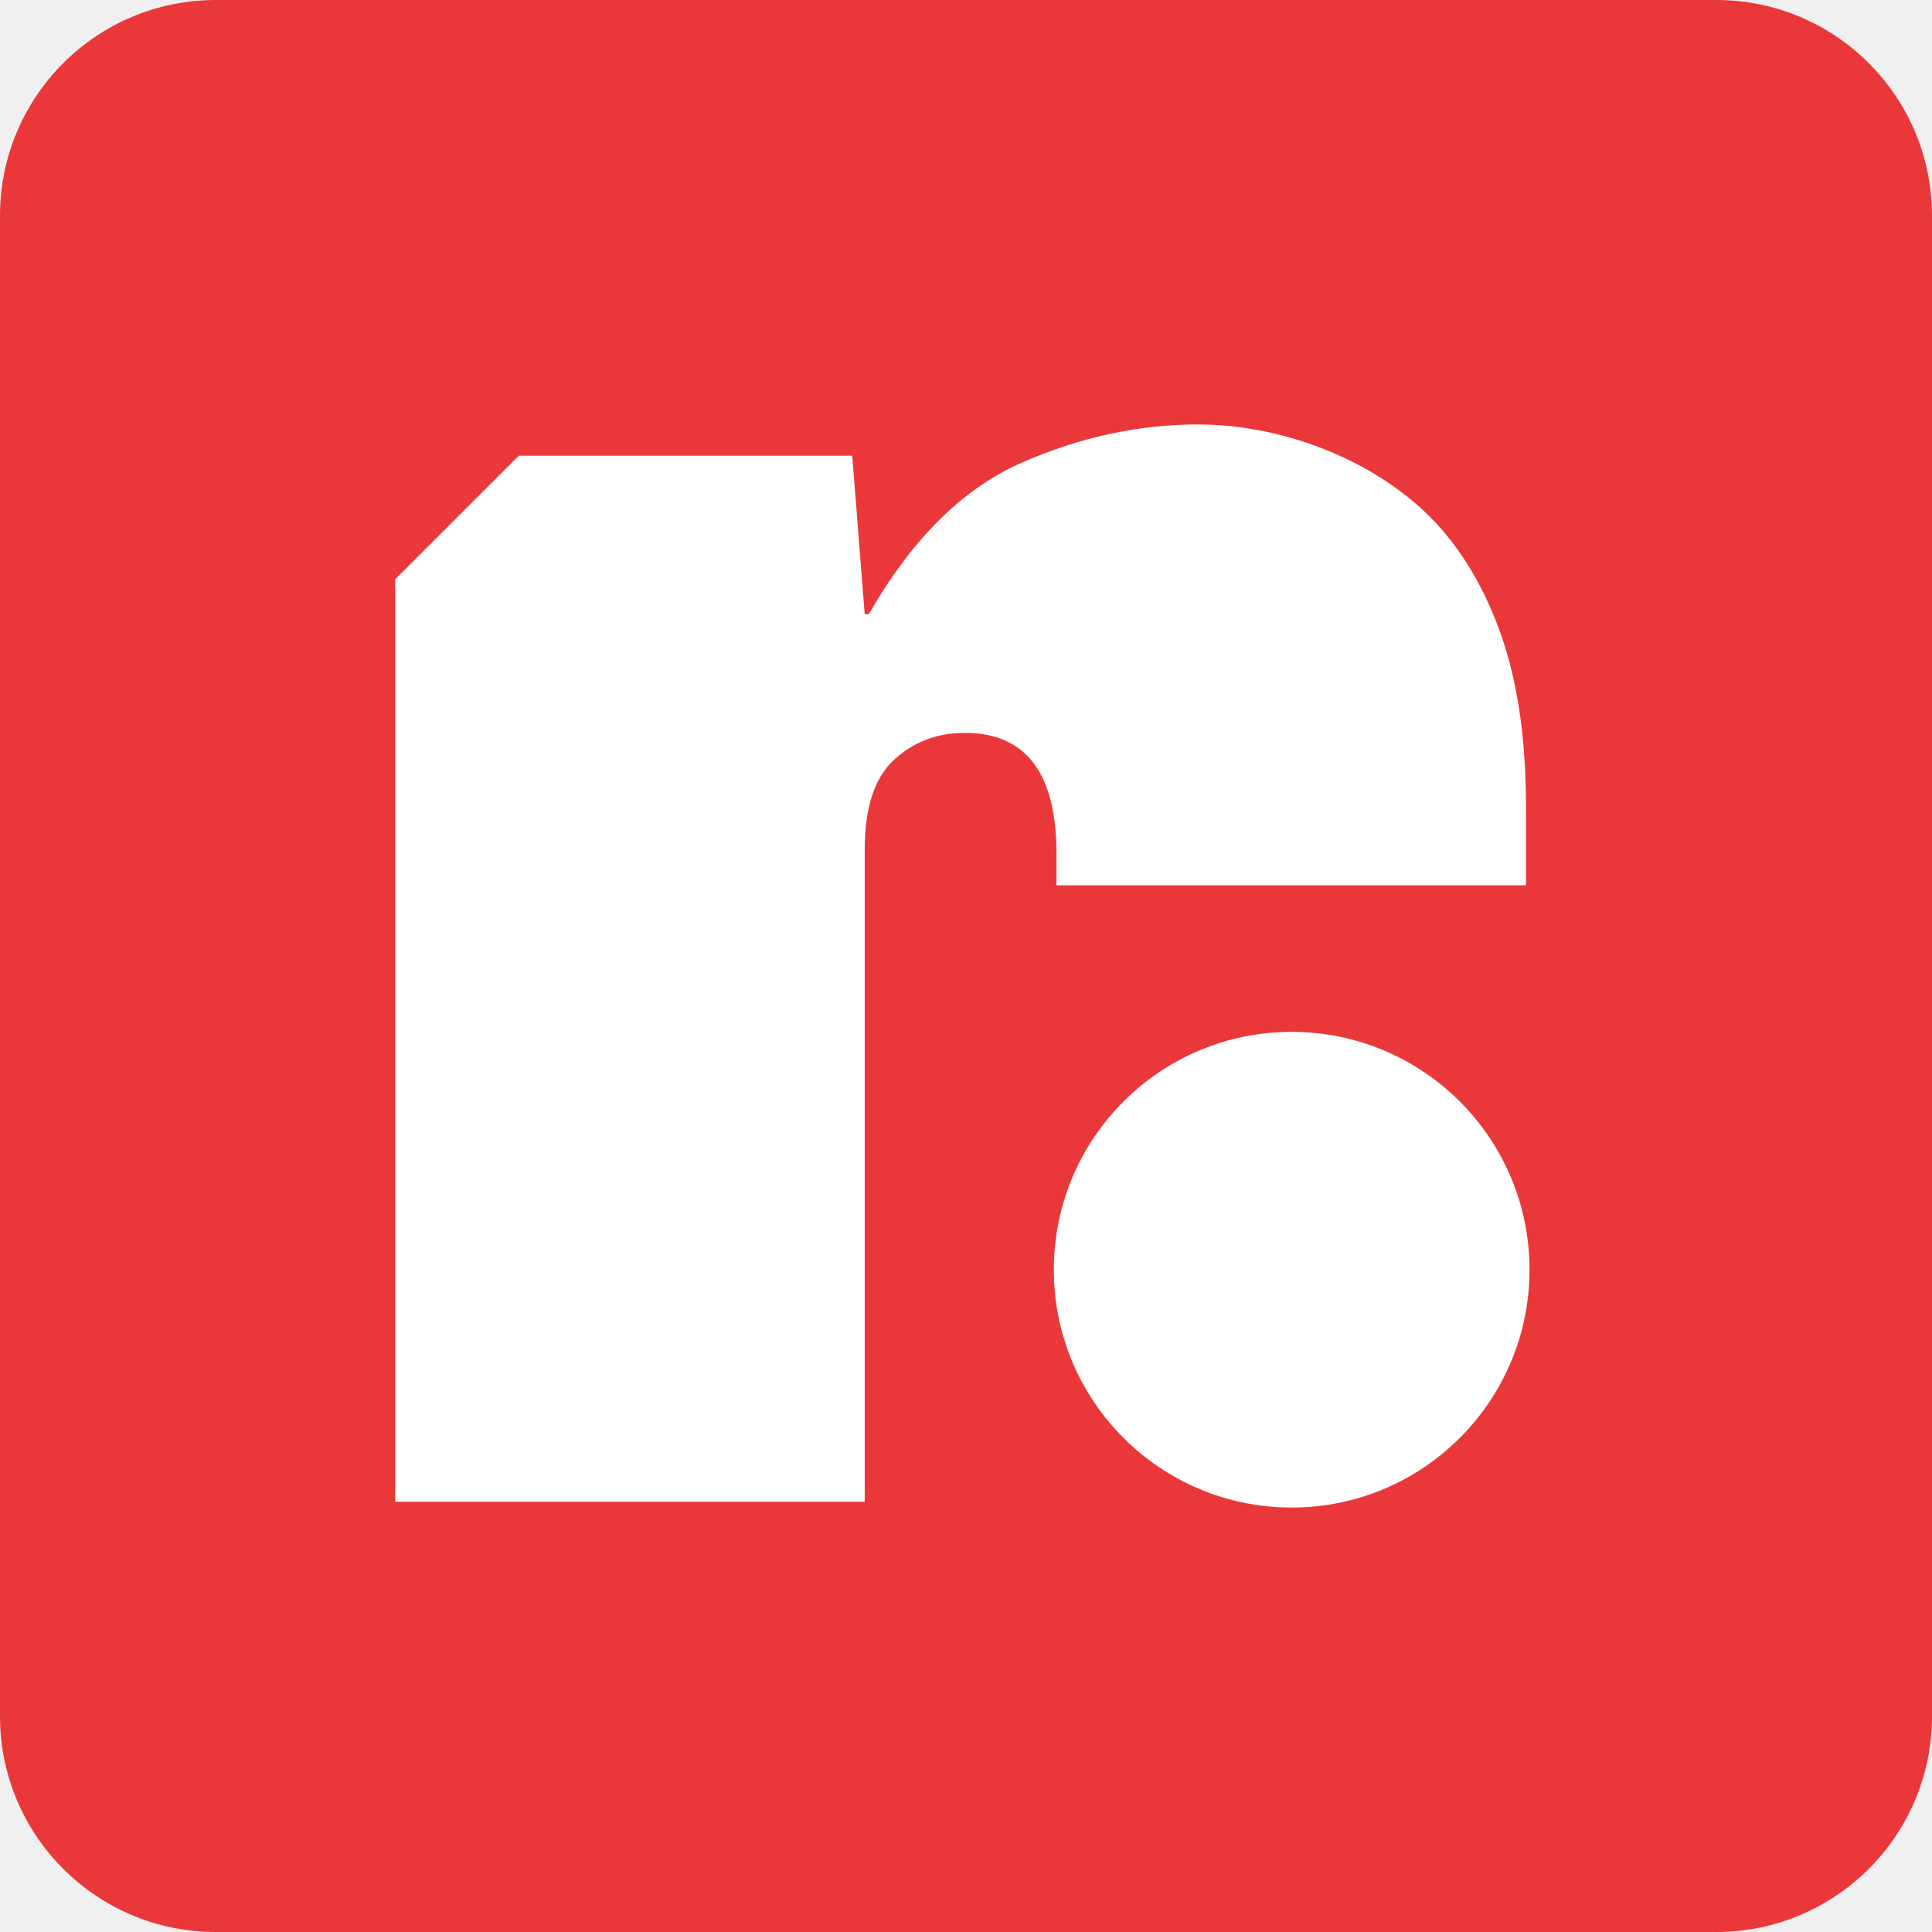
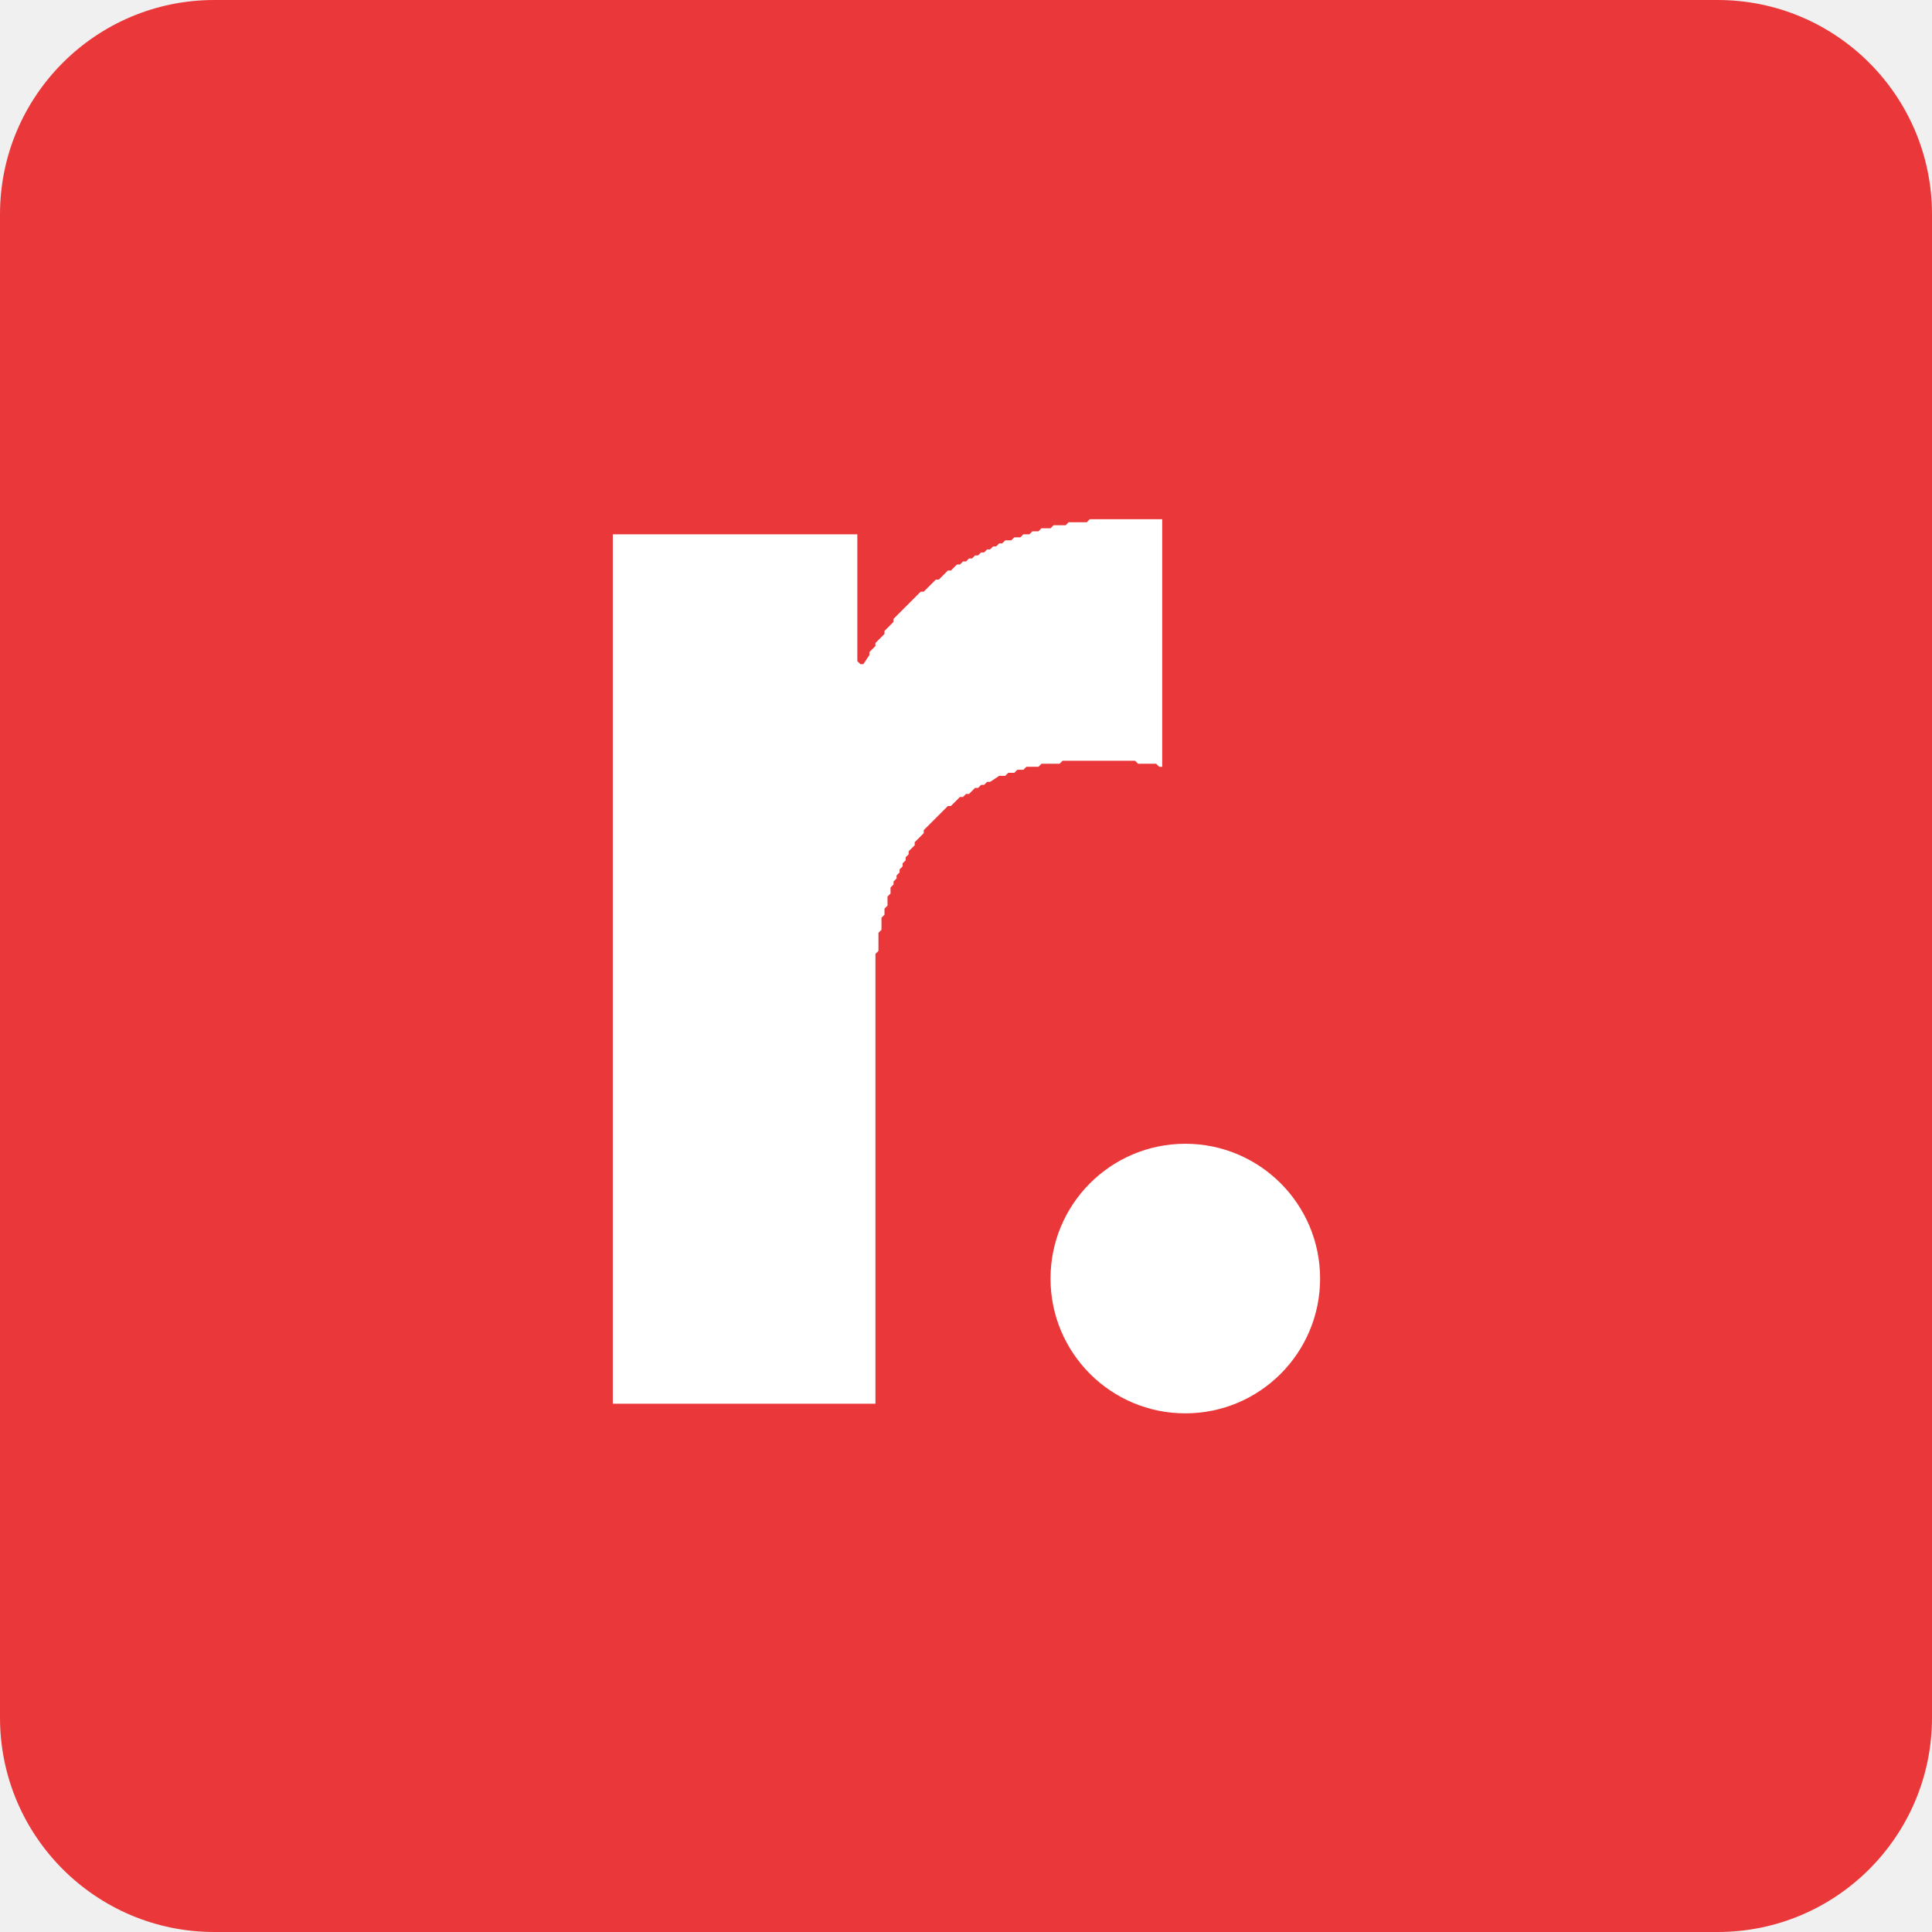
- <svg xmlns="http://www.w3.org/2000/svg" viewBox="0 0 859.74 859.74">
-   <rect width="859.74" height="859.74" rx="96" fill="#EA383A" />
-   <path d="M533.17,188.88c-26.56,0-52.87,5.7-78.82,17.15-25.95,11.45-48.54,33.84-67.68,67.22h-1.88l-5.55-70.47h-148.38l-55,55v410.49h208.93v-290.24c0-18.52,4.33-31.85,12.98-39.84,8.65-8.04,19.18-12.06,31.55-12.06,27.22,0,40.81,17.91,40.81,53.78v14.04h208.93v-35.36c0-30.89-4.02-57.19-12.06-78.82-8.04-21.63-19.18-39.08-33.38-52.41-26.1-24.37-64.88-38.47-100.45-38.47Z" fill="white" />
-   <circle cx="574.79" cy="565.02" r="105.84" fill="white" />
+ <svg xmlns="http://www.w3.org/2000/svg" viewBox="0 0 640 640">
+   <rect width="640" height="640" rx="71" fill="#EA383A" />
+   <path d="M385,172L361,172L360,173L354,173L353,174L349,174L348,175L345,175L344,176L342,176L341,177L339,177L338,178L336,178L335,179L333,179L332,180L331,180L330,181L329,181L328,182L327,182L326,183L325,183L324,184L323,184L322,185L321,185L320,186L319,186L318,187L317,187L315,189L314,189L311,192L310,192L306,196L305,196L296,205L296,206L293,209L293,210L290,213L290,214L288,216L288,217L286,220L285,220L284,219L284,177L203,177L203,465L290,465L290,316L291,315L291,309L292,308L292,304L293,303L293,301L294,300L294,297L295,296L295,294L296,293L296,292L297,291L297,290L298,289L298,288L299,287L299,286L300,285L300,284L301,283L301,282L303,280L303,279L306,276L306,275L314,267L315,267L318,264L319,264L320,263L321,263L323,261L324,261L325,260L326,260L327,259L328,259L331,257L333,257L334,256L336,256L337,255L339,255L340,254L344,254L345,253L351,253L352,252L376,252L377,253L383,253L384,254L385,254Z" fill="white" />
+   <circle cx="392.65" cy="423.54" r="44.65" fill="white" />
</svg>
